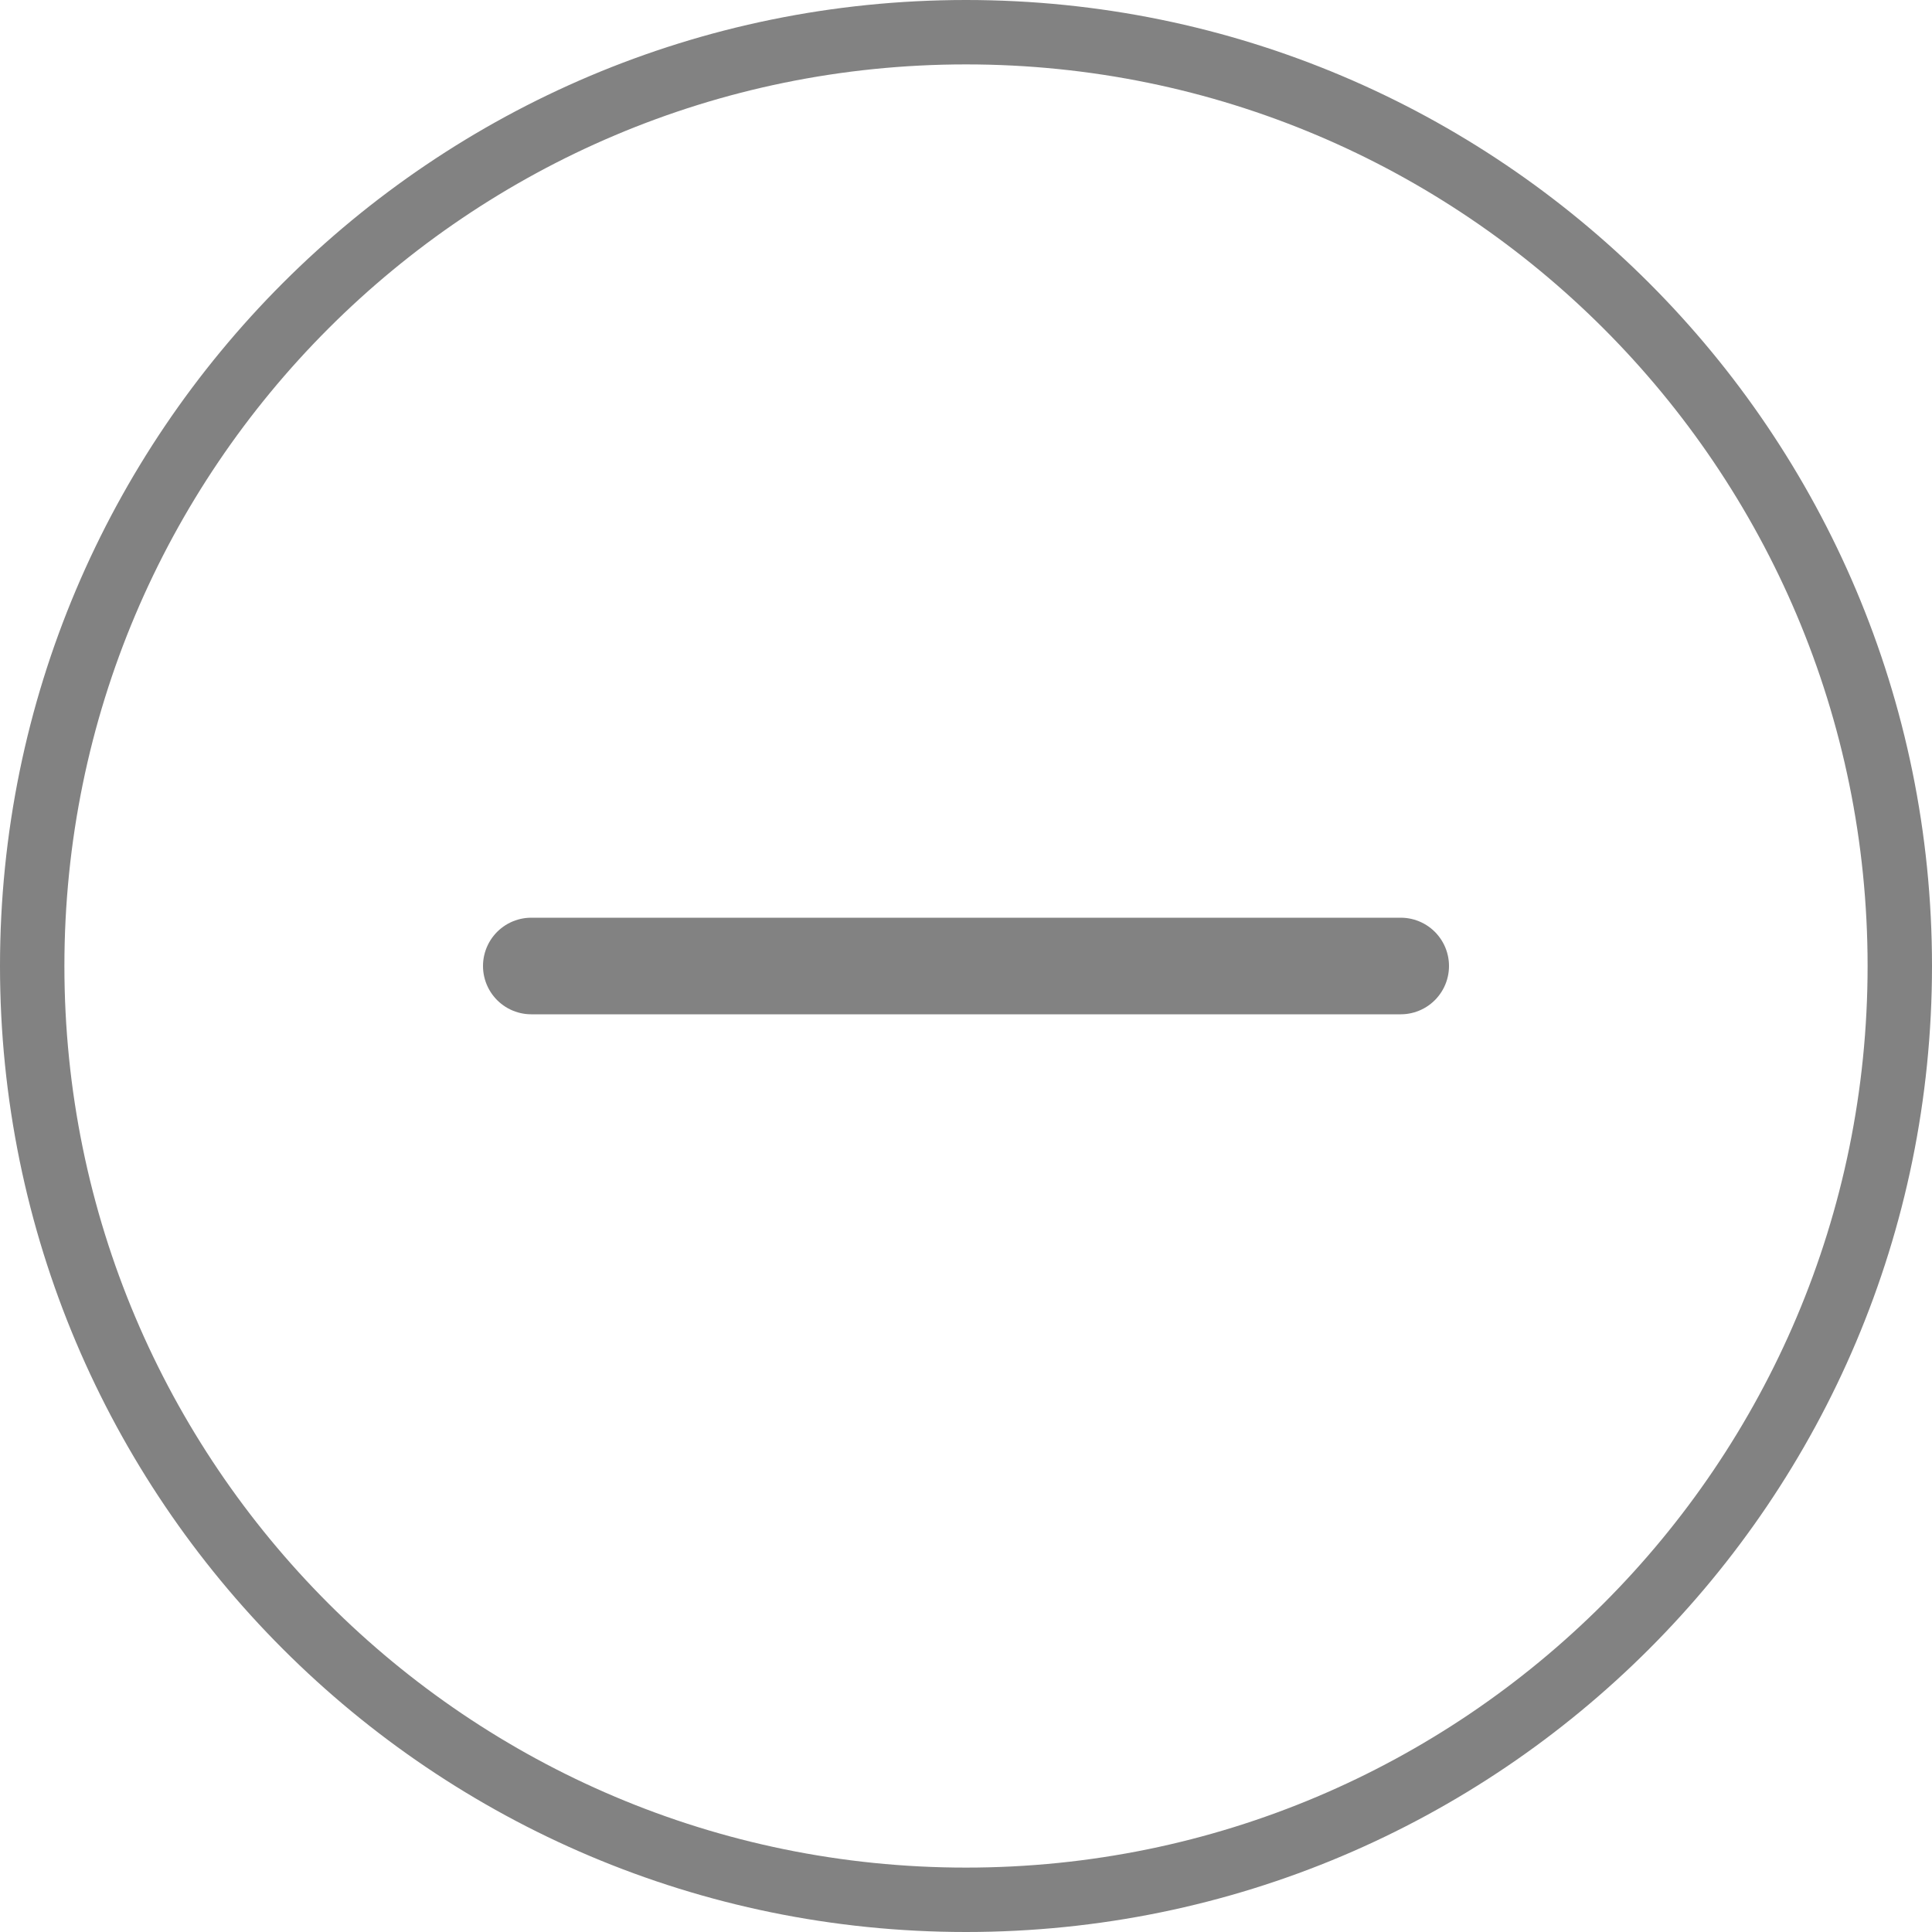
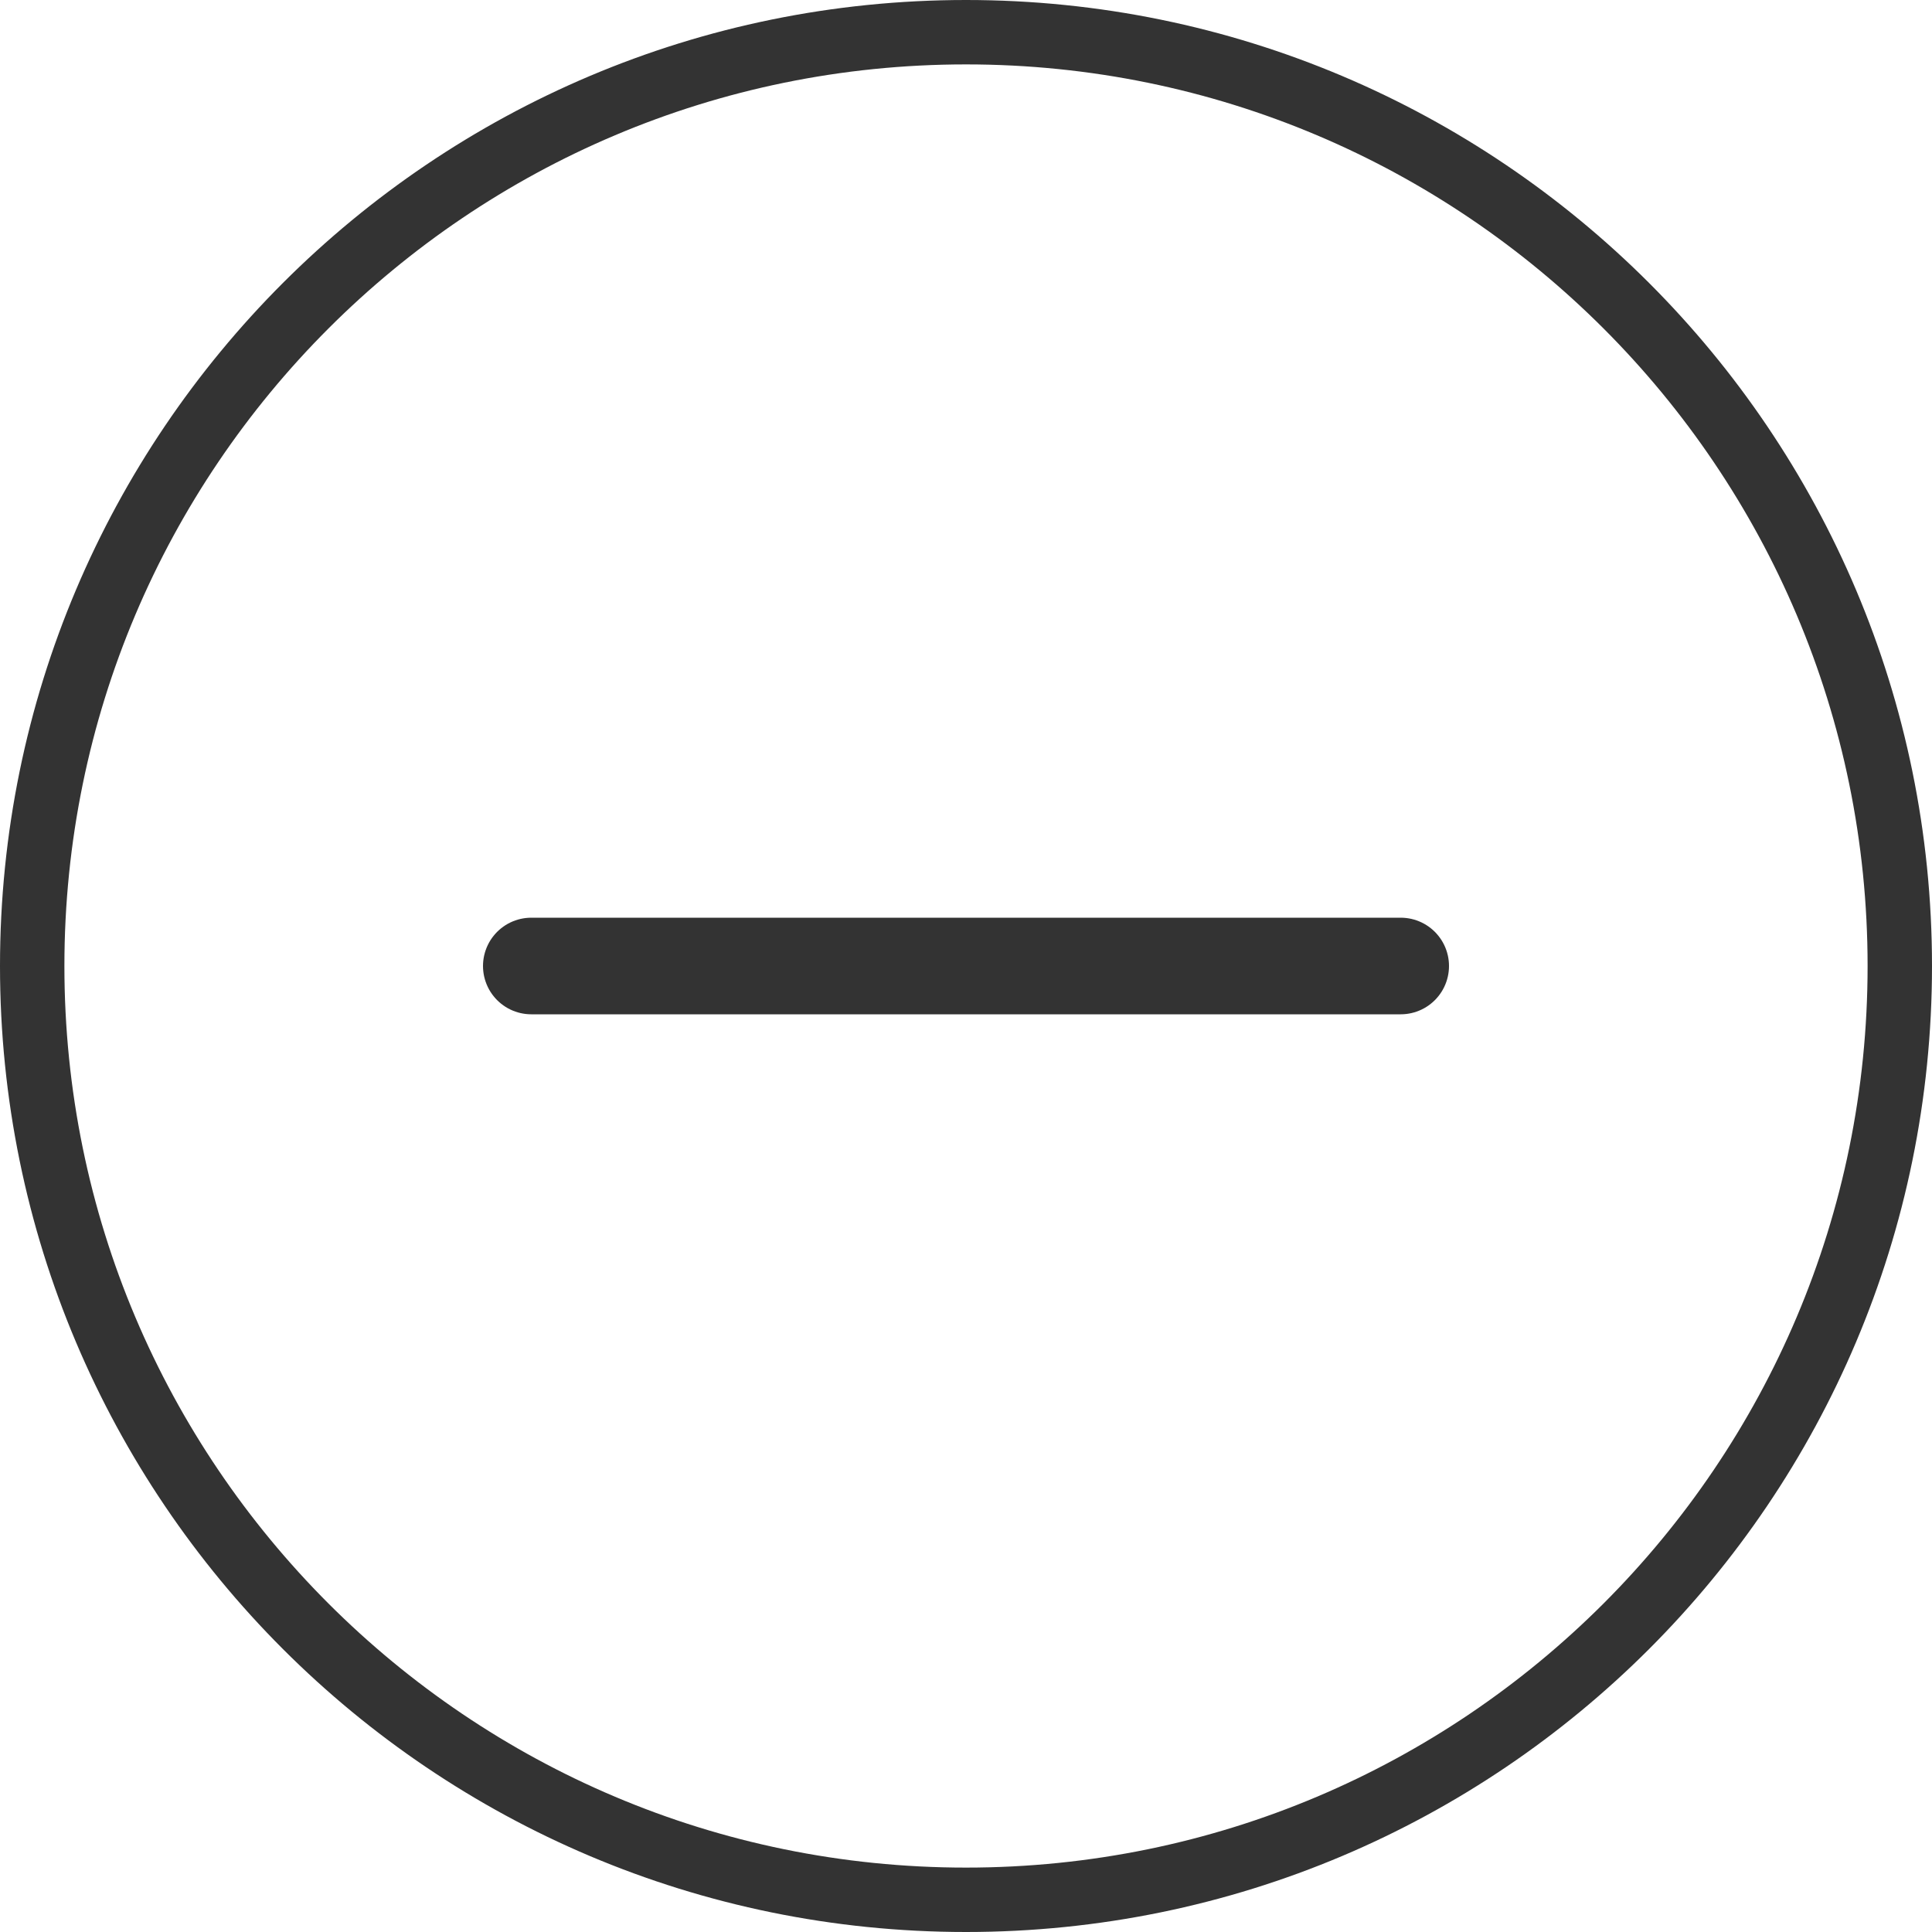
<svg xmlns="http://www.w3.org/2000/svg" width="30" height="30" viewBox="0 0 30 30" fill="none">
-   <circle cx="15" cy="15" r="14.5" stroke="#828282" />
-   <path d="M8.25 15H21.75" stroke="#828282" stroke-width="1.5" stroke-linecap="round" stroke-linejoin="round" />
+   <circle cx="15" cy="15" r="14.5" stroke="#333333" />
+   <path d="M8.25 15H21.75" stroke="#333333" stroke-width="1.5" stroke-linecap="round" stroke-linejoin="round" />
</svg>
